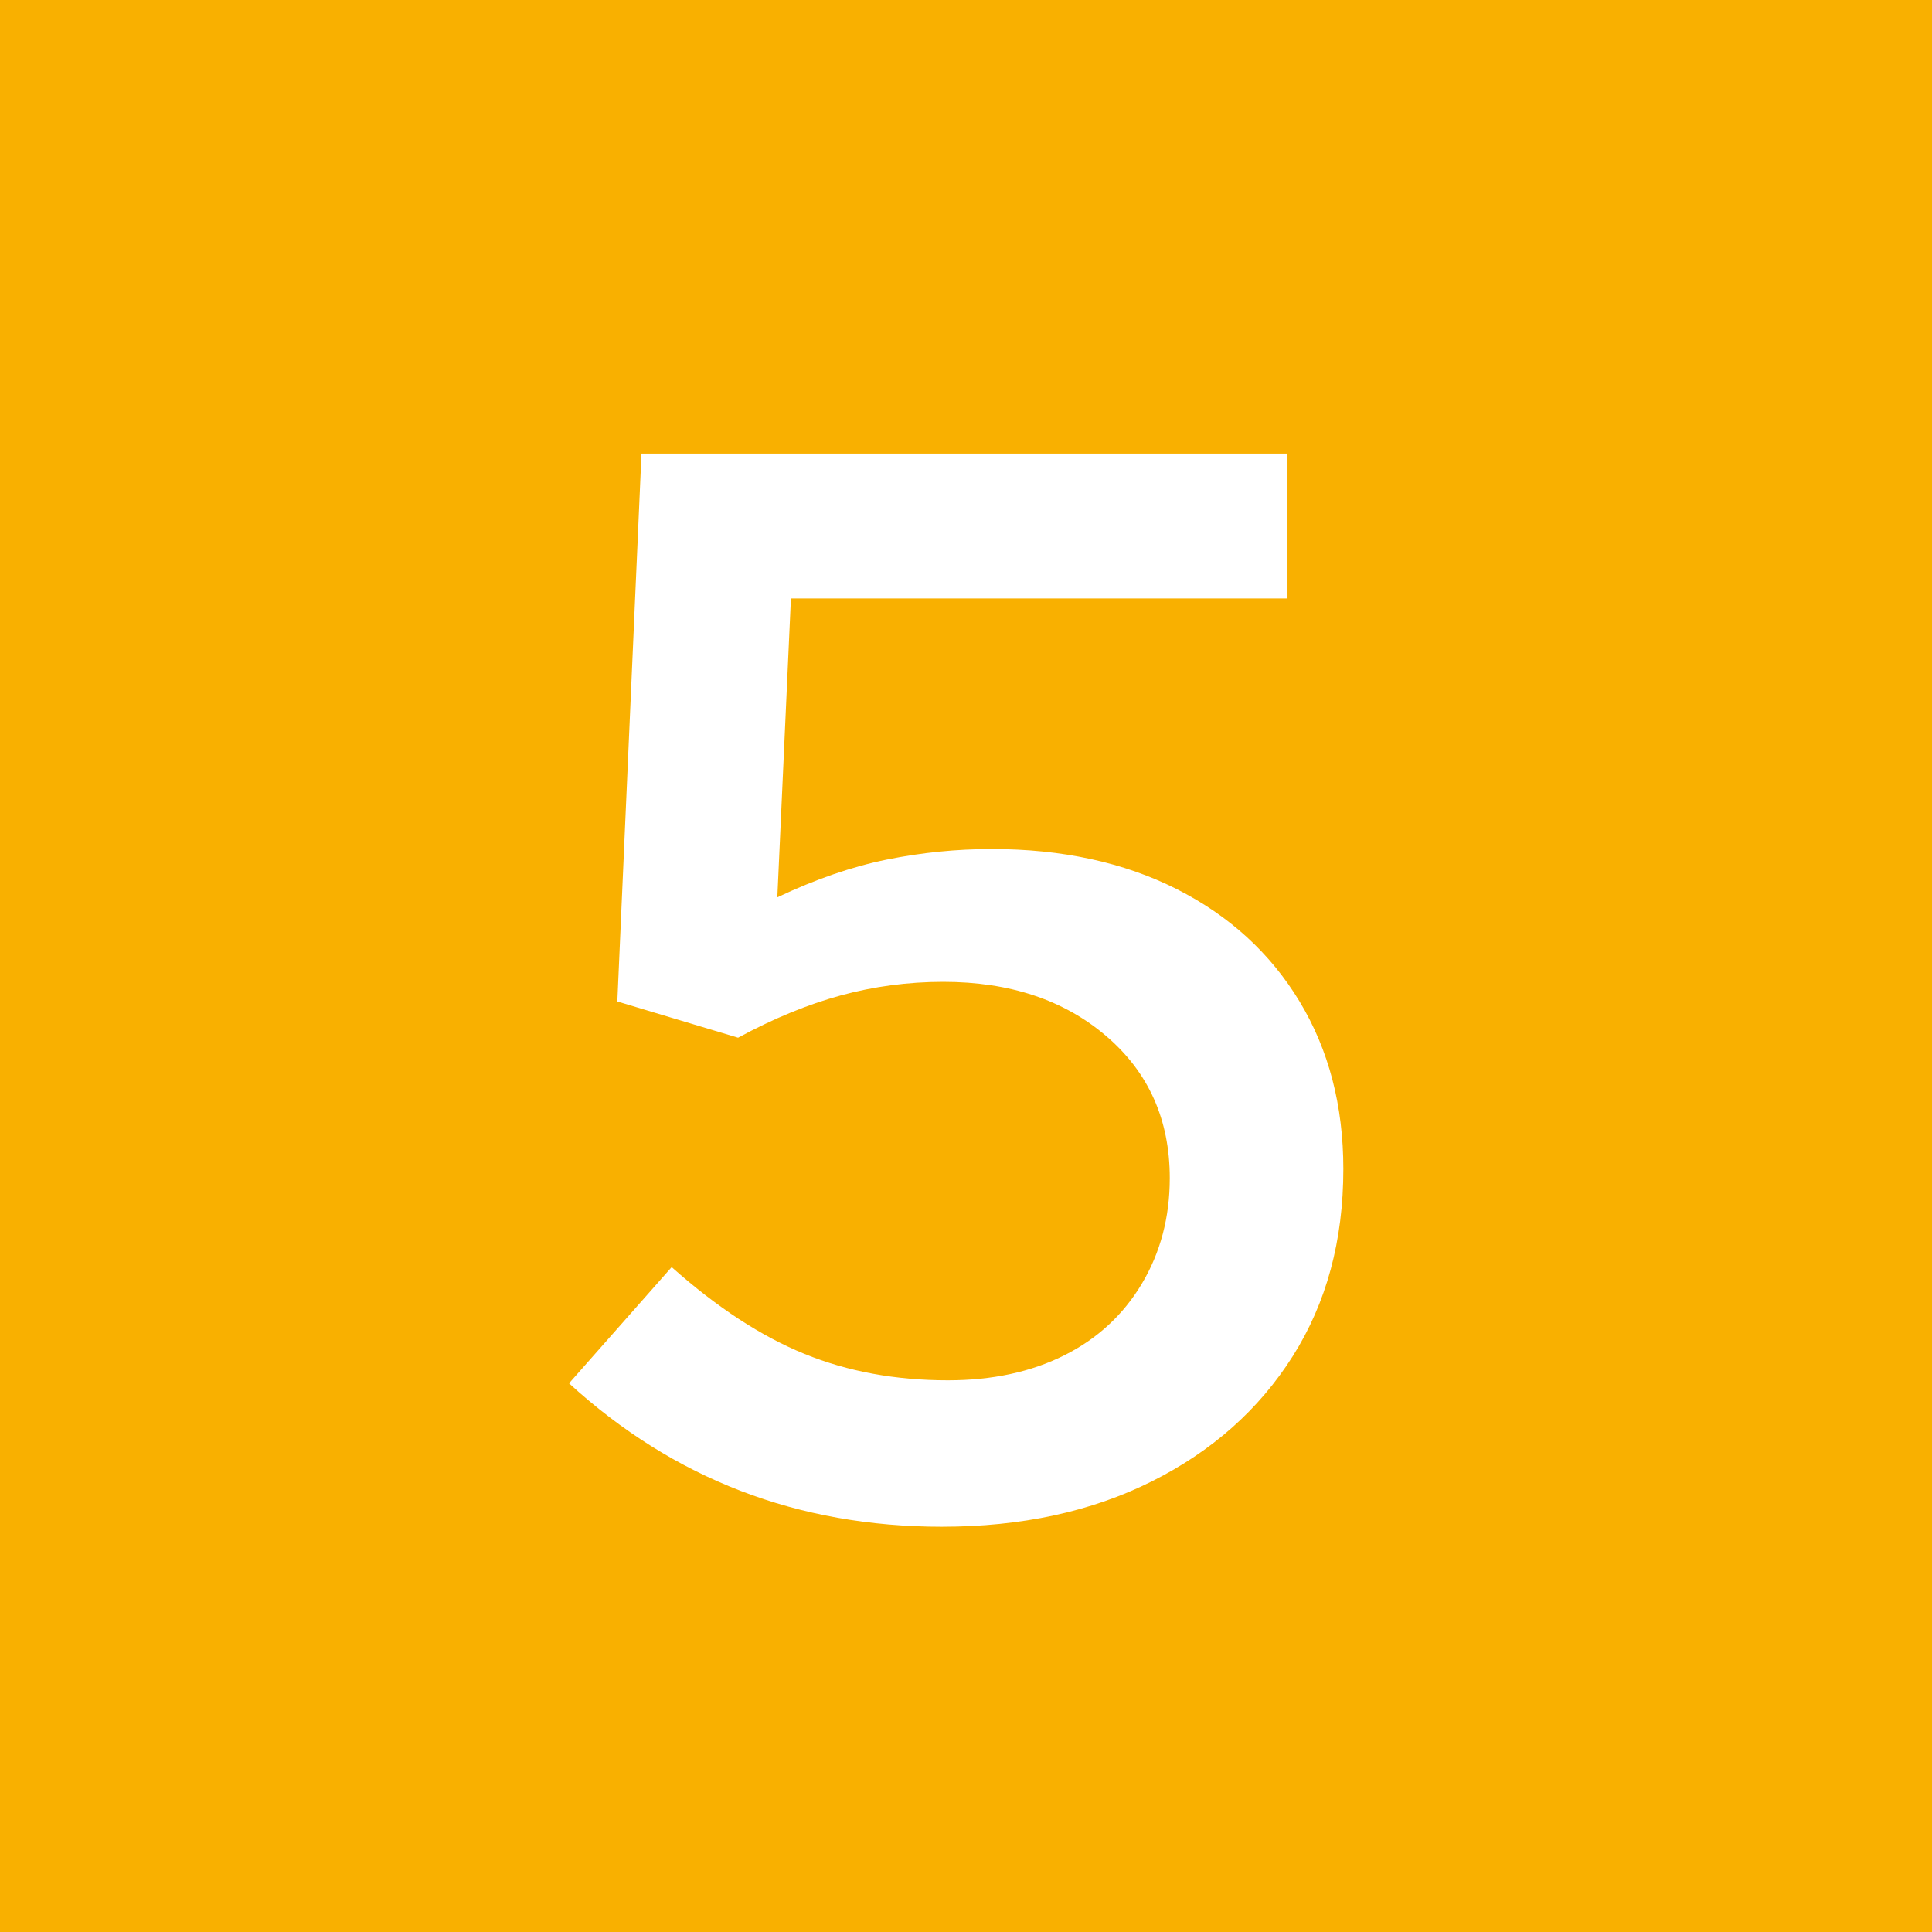
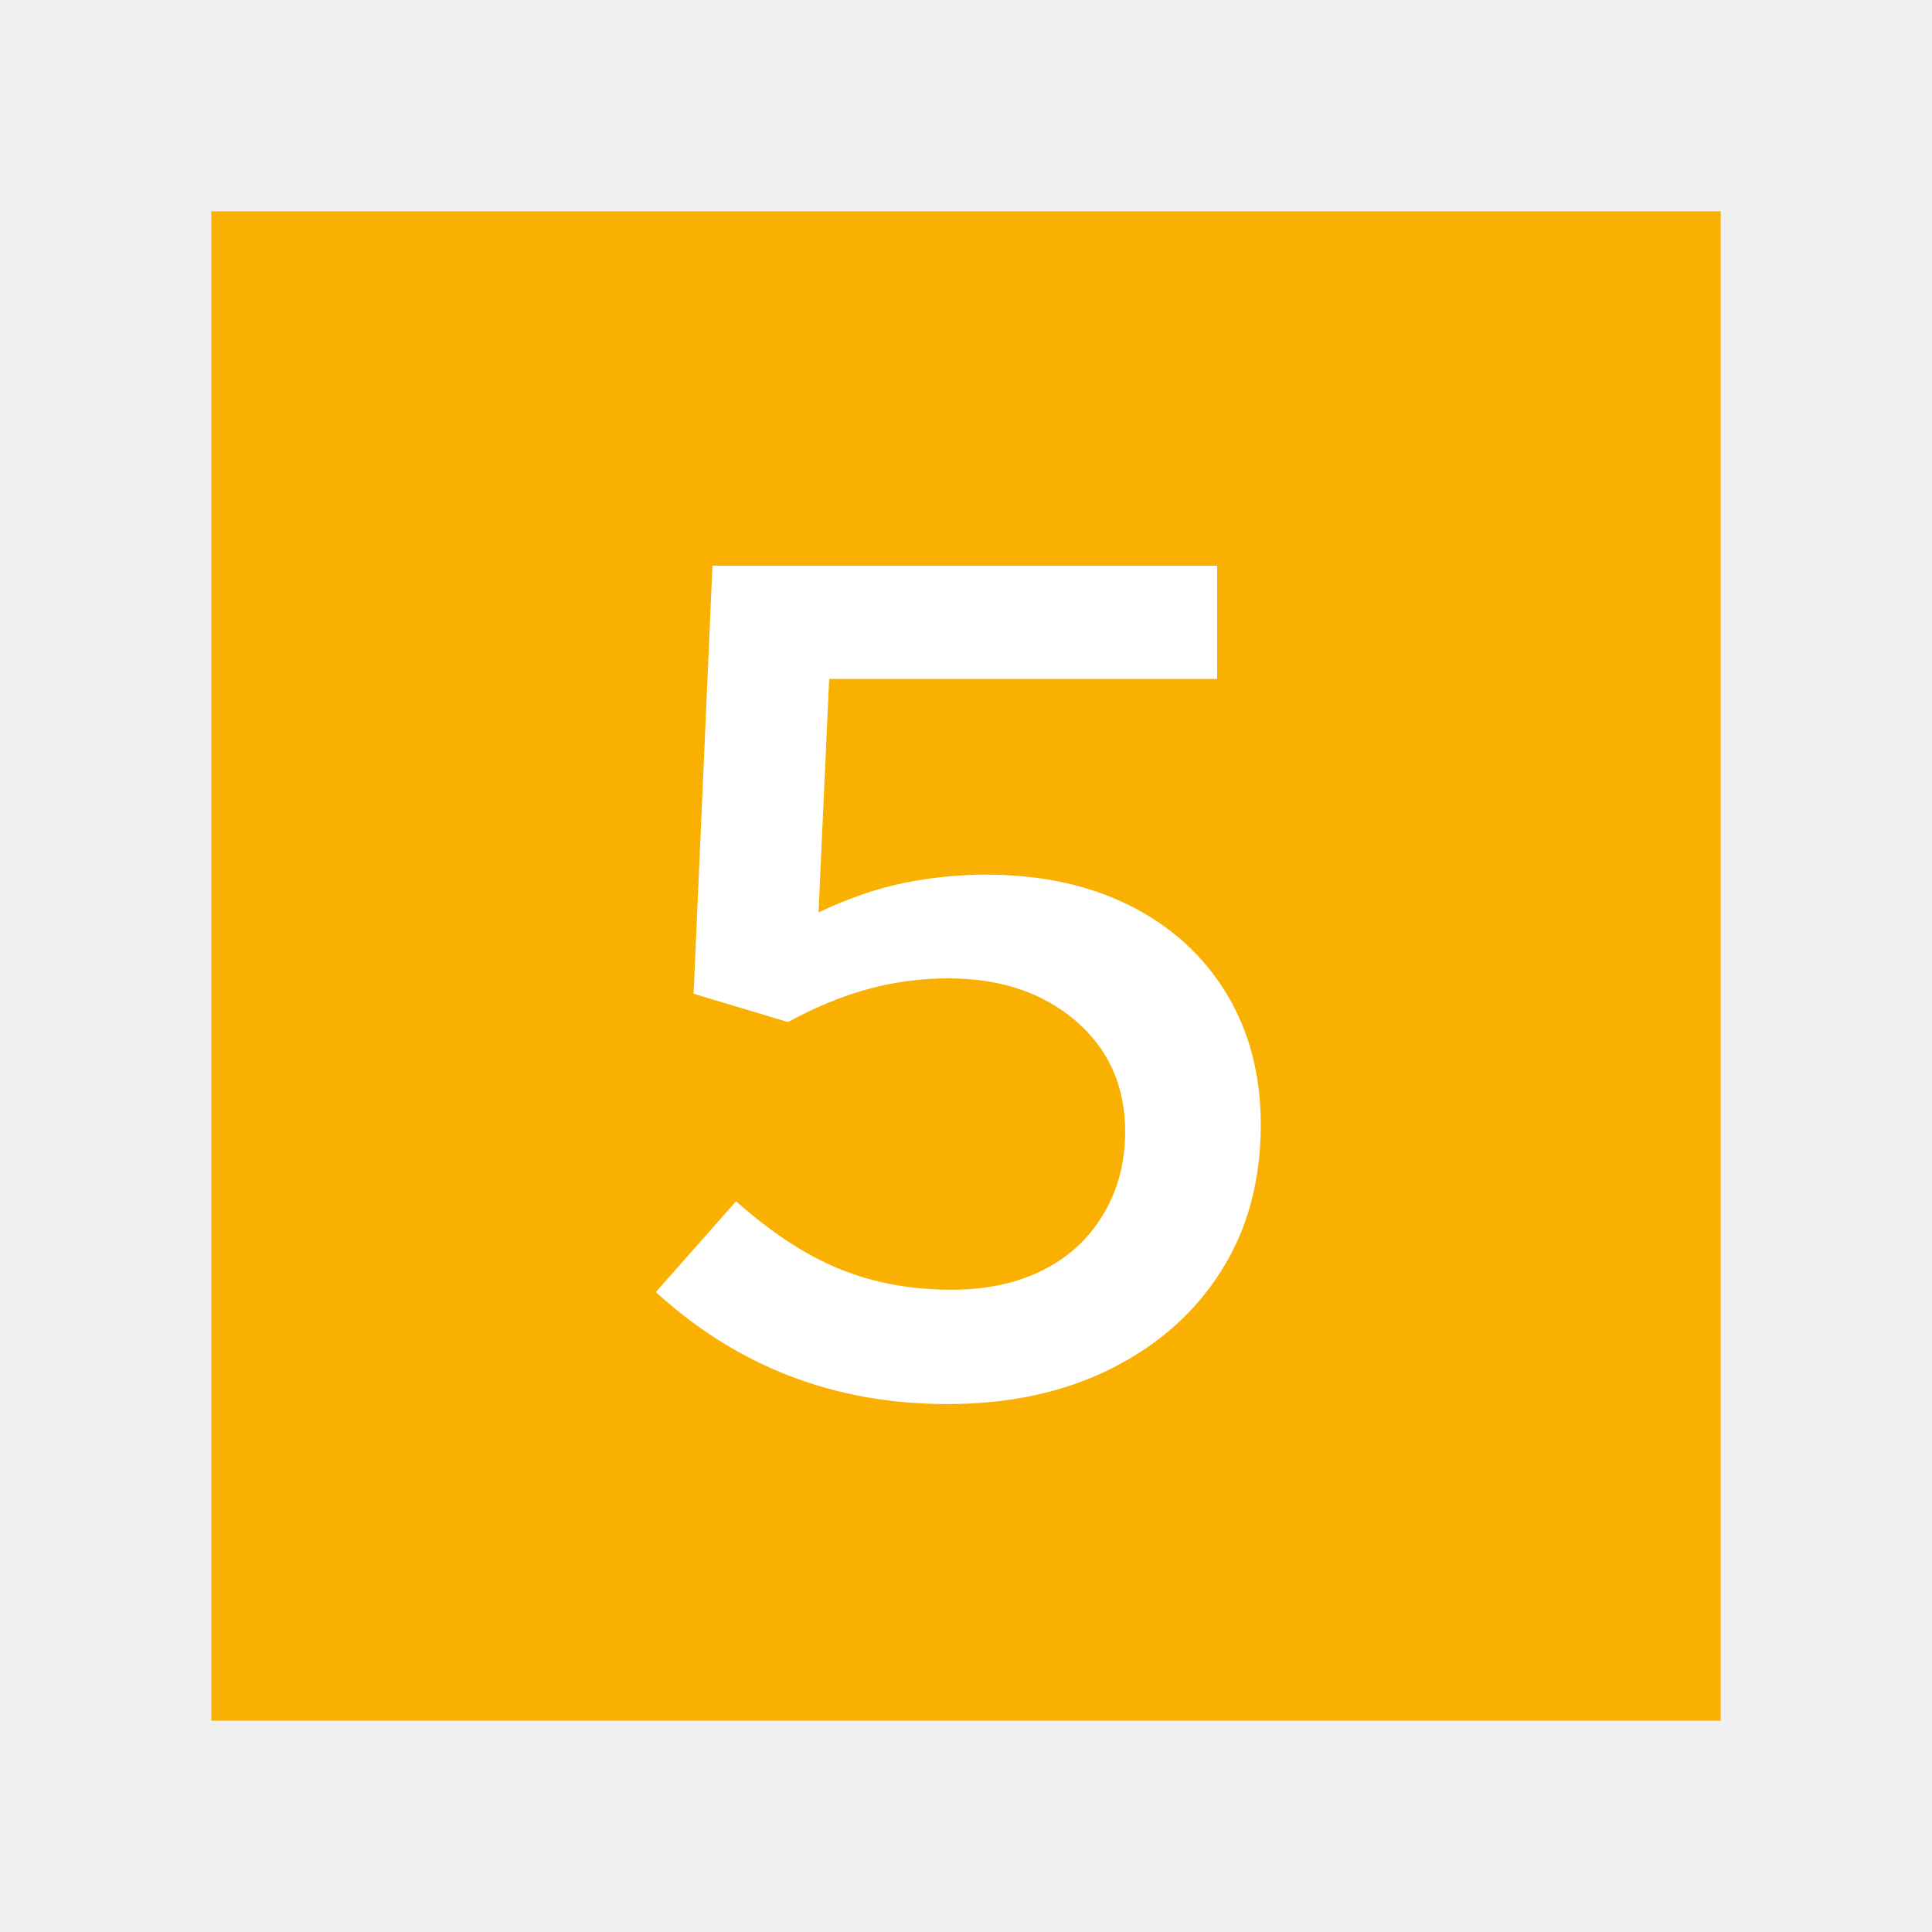
- <svg xmlns="http://www.w3.org/2000/svg" version="1.1" viewBox="0 0 512 512">
+ <svg xmlns="http://www.w3.org/2000/svg" id="Layer_1" version="1.1" viewBox="0 0 512 512">
  <defs>
    <style>
      .st0 {
        fill: #fff;
      }

      .st1 {
        fill: #f9b000;
      }
    </style>
  </defs>
-   <g id="Layer_1">
-     <rect class="st1" width="512" height="512" />
+   <g id="Layer_11">
+     <rect class="st1" x="56" y="56" width="400" height="400" />
  </g>
  <g id="Layer_2">
-     <path class="st0" d="M249.6,404.6c-38.14,0-71.07-12.66-98.8-38l27.2-30.8c12,10.67,23.73,18.34,35.2,23,11.46,4.67,24.13,7,38,7,11.73,0,22-2.2,30.8-6.6s15.66-10.73,20.6-19c4.93-8.26,7.4-17.6,7.4-28,0-15.46-5.6-28-16.8-37.6-11.2-9.6-25.6-14.4-43.2-14.4-9.34,0-18.4,1.2-27.2,3.6-8.8,2.4-17.87,6.14-27.2,11.2l-32-9.6,6.4-145.2h171.2v38.4h-131.6l-3.6,79.2c10.13-4.8,19.8-8.13,29-10,9.2-1.86,18.46-2.8,27.8-2.8,18.66,0,35,3.54,49,10.6,14,7.07,24.86,17,32.6,29.8,7.73,12.8,11.6,27.6,11.6,44.4,0,18.94-4.47,35.47-13.4,49.6-8.94,14.14-21.4,25.2-37.4,33.2s-34.54,12-55.6,12Z" />
+     <path class="st0" d="M251,372.09c-29.8,0-55.53-9.89-77.19-29.68l21.25-24.06c9.38,8.33,18.54,14.33,27.5,17.97,8.95,3.65,18.85,5.47,29.68,5.47,9.17,0,17.19-1.72,24.07-5.16s12.23-8.38,16.09-14.84c3.85-6.45,5.78-13.75,5.78-21.88,0-12.07-4.38-21.88-13.12-29.38s-20-11.25-33.75-11.25c-7.3,0-14.38.94-21.25,2.82s-13.96,4.8-21.25,8.75l-25-7.5,5-113.43h133.75v30h-102.82l-2.82,61.88c7.92-3.75,15.47-6.35,22.66-7.82,7.18-1.45,14.42-2.19,21.72-2.19,14.57,0,27.34,2.77,38.28,8.28,10.93,5.53,19.42,13.28,25.47,23.28s9.07,21.57,9.07,34.68c0,14.8-3.49,27.71-10.47,38.75-6.98,11.05-16.72,19.69-29.22,25.94s-26.98,9.38-43.44,9.38h0Z" />
  </g>
</svg>
